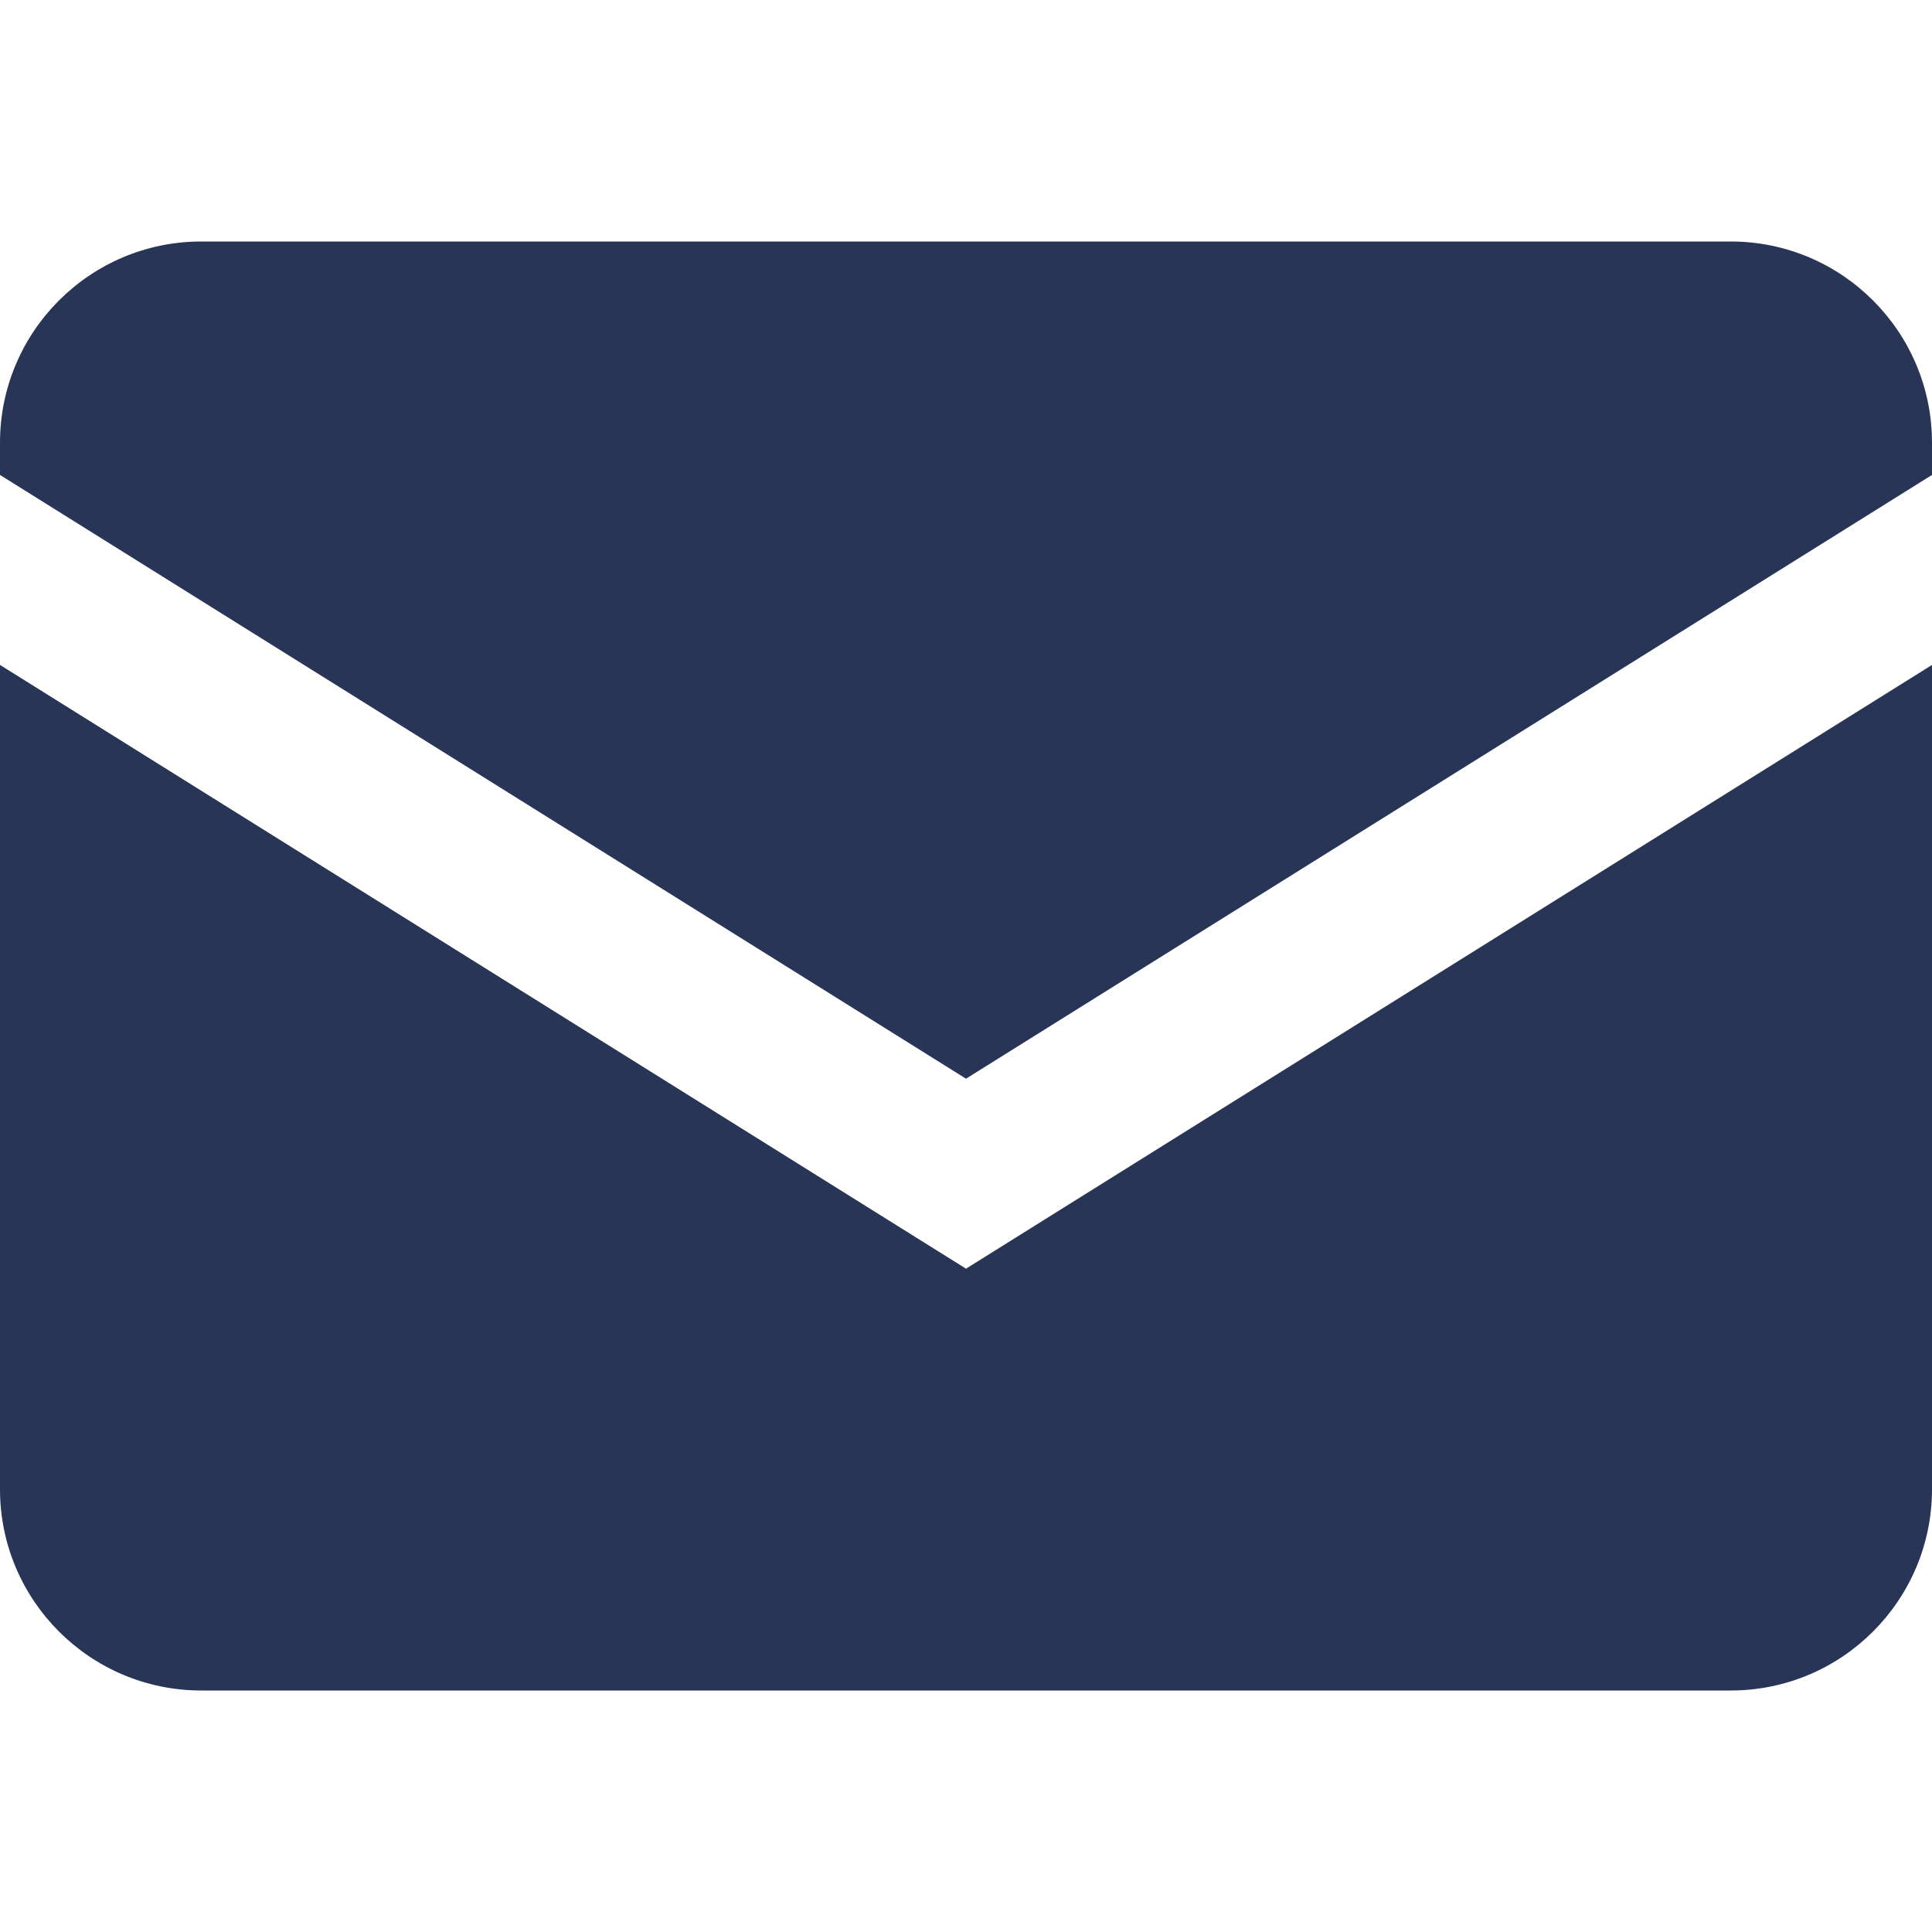
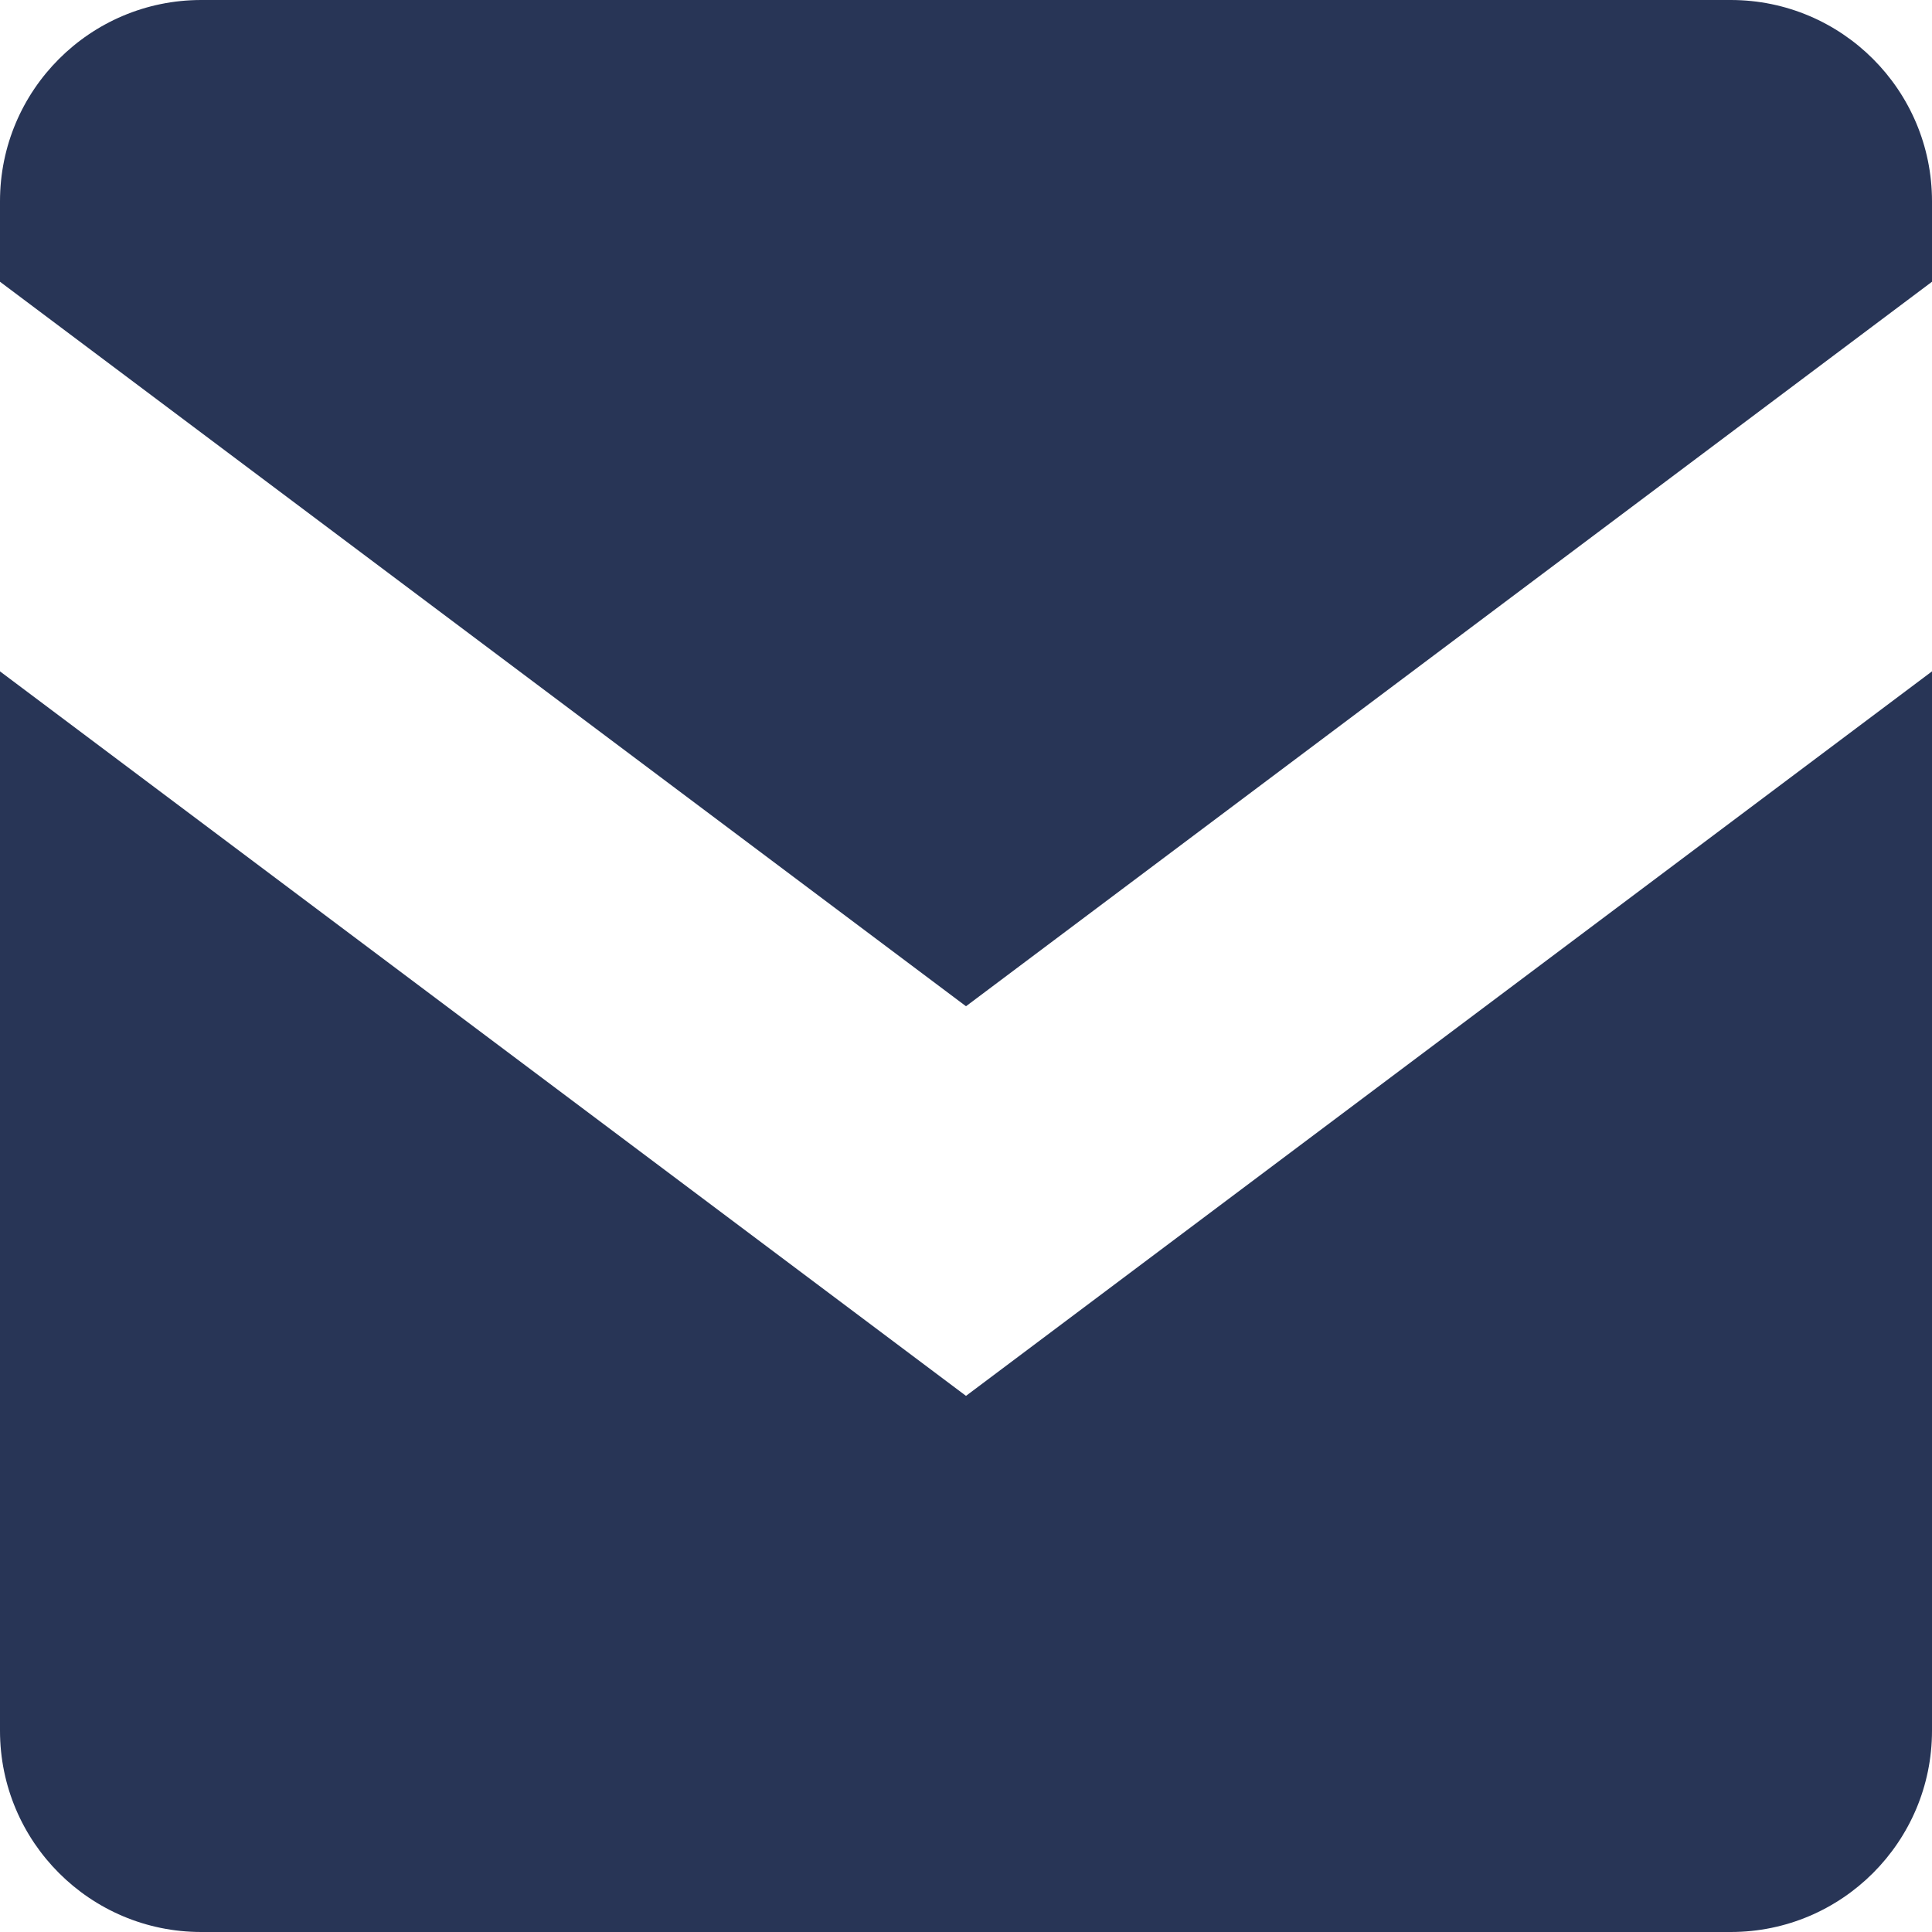
<svg xmlns="http://www.w3.org/2000/svg" fill="none" height="24" viewBox="0 0 24 24" width="24">
-   <path d="M2.5 3C1.12 3 0 4.12 0 5.5V5.9L12 13.4L24 5.9V5.5C24 4.12 22.88 3 21.5 3H2.5ZM0 8.26V18.5C0 19.88 1.12 21 2.5 21H21.5C22.88 21 24 19.88 24 18.5V8.26L12 15.76L0 8.26Z" fill="#283556" />
+   <path d="M2.5 0C1.12 0 0 1.12 0 2.5V3.5L12 12.5L24 3.5V2.5C24 1.12 22.88 0 21.5 0H2.5ZM0 8.34V21.5C0 22.88 1.12 24 2.5 24H21.5C22.88 24 24 22.88 24 21.5V8.34L12 17.34L0 8.34Z" fill="#283556" />
</svg>
